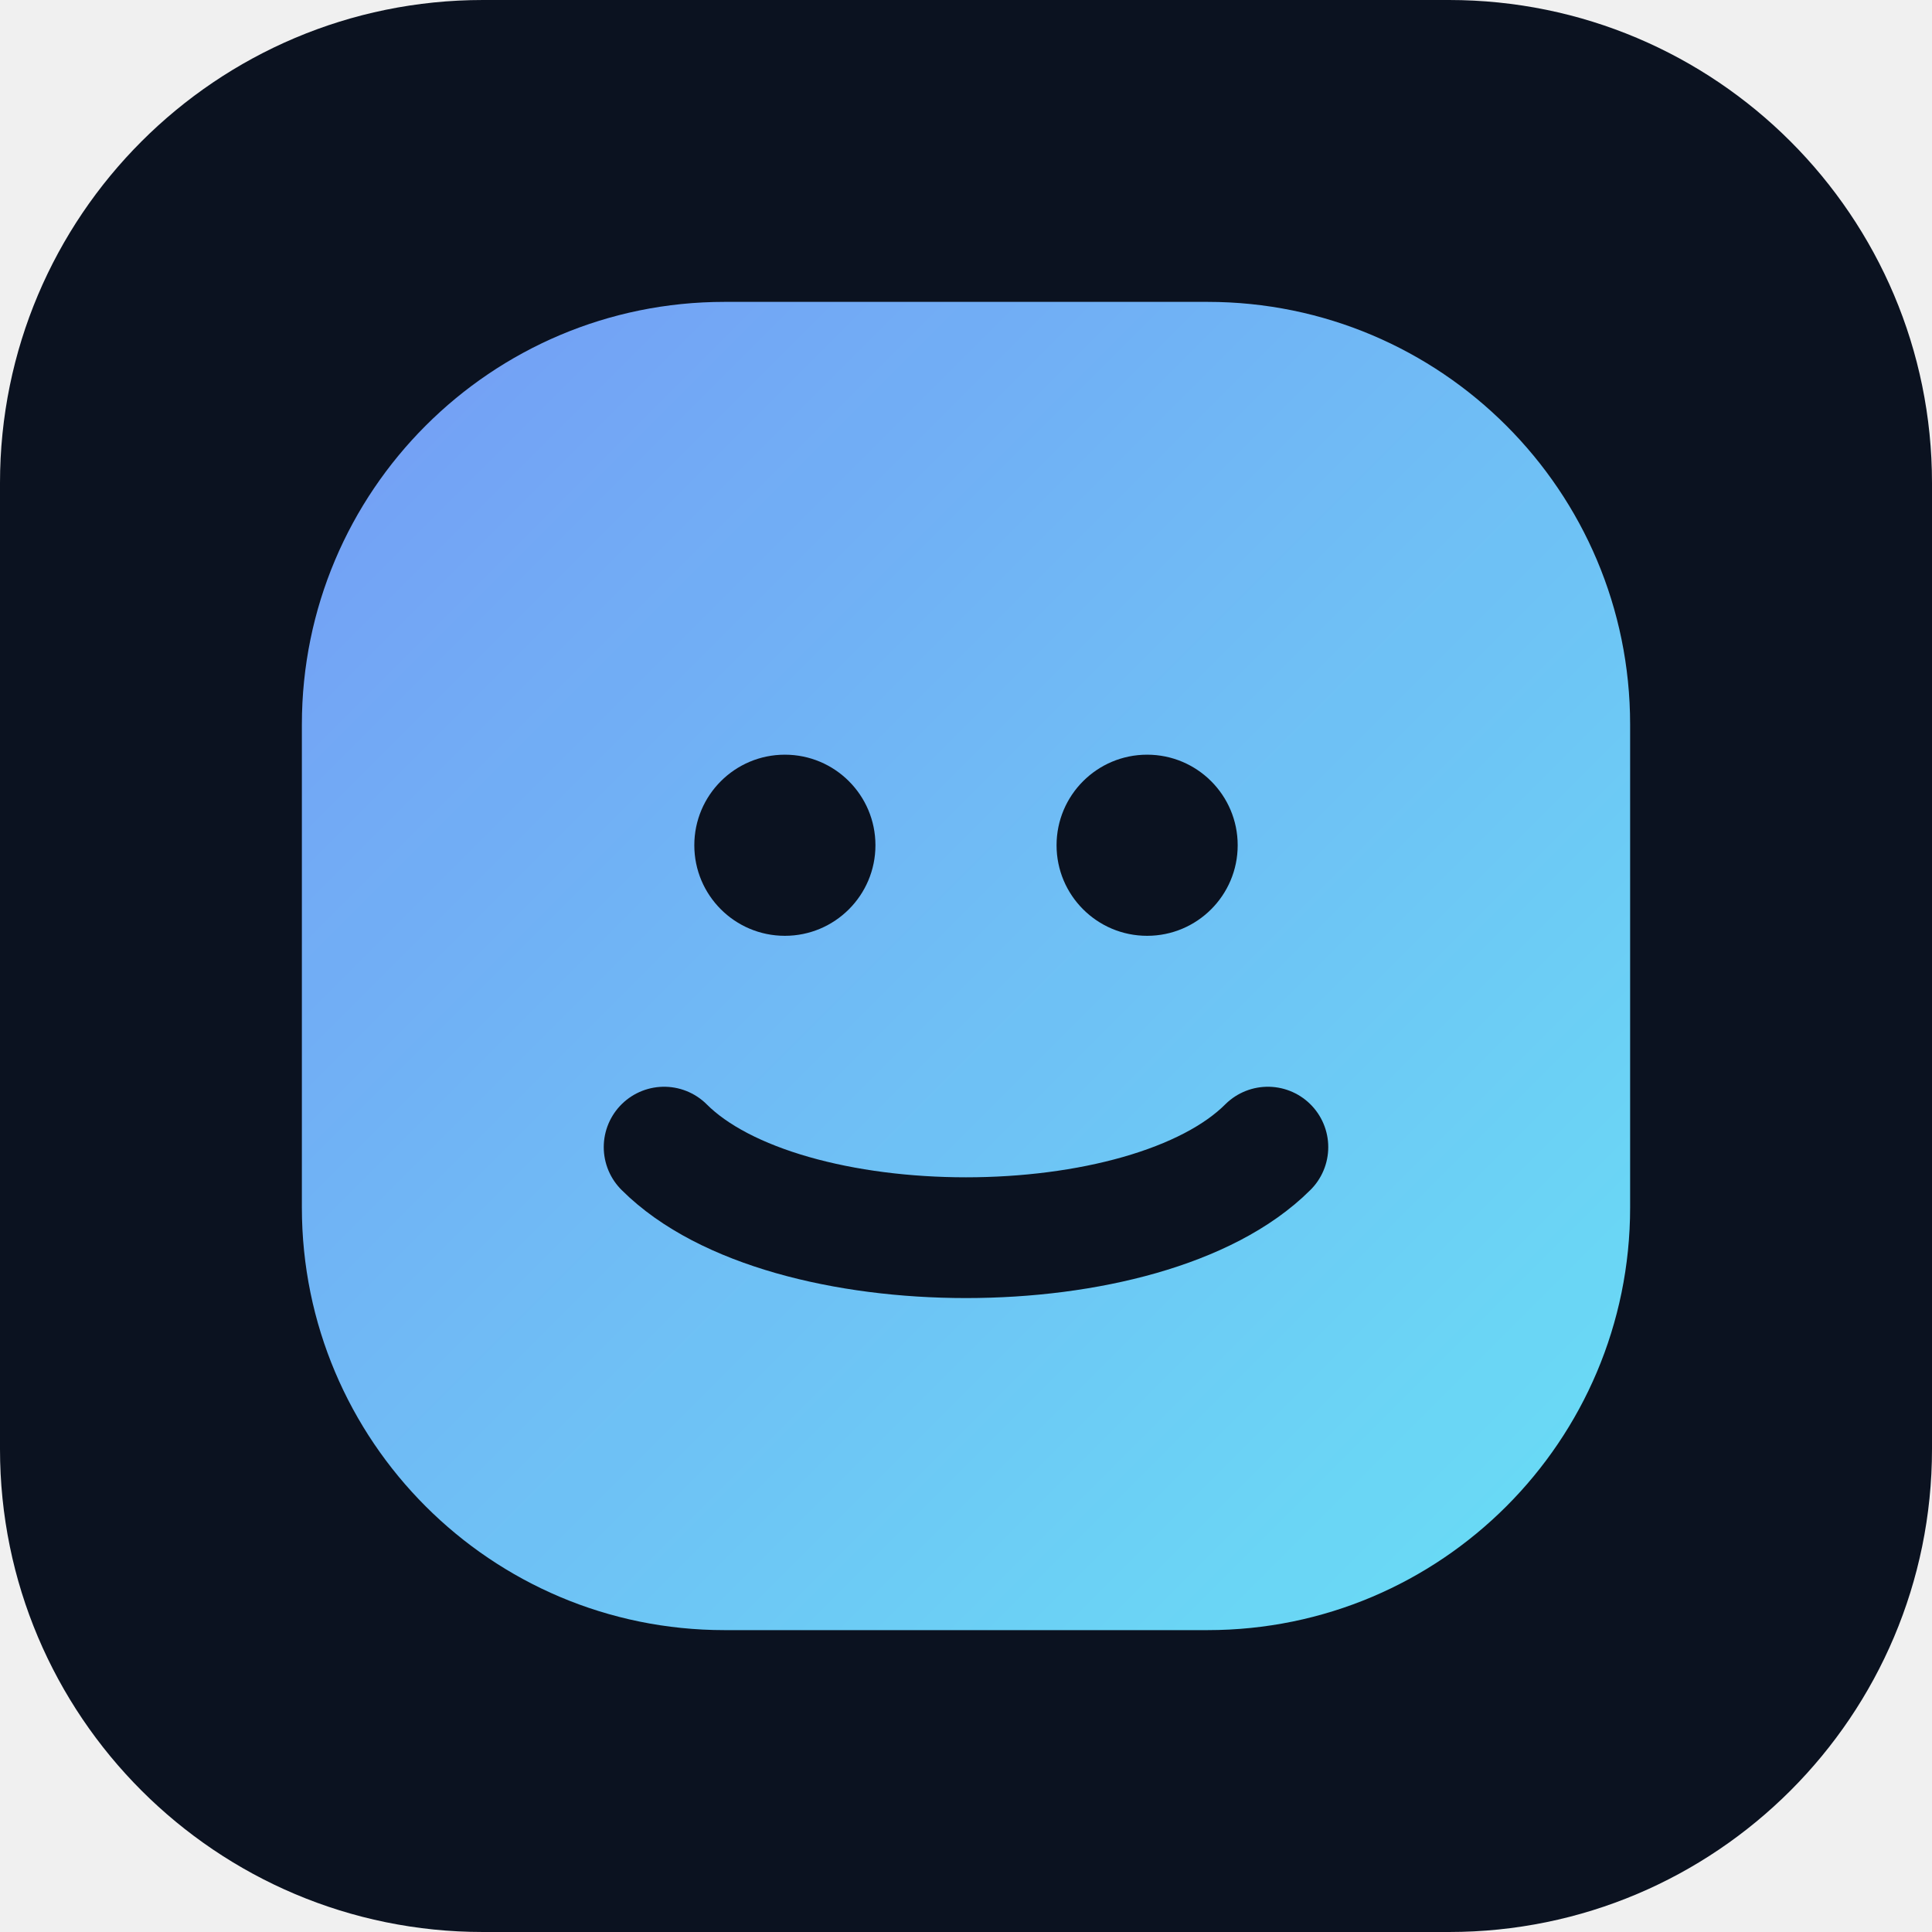
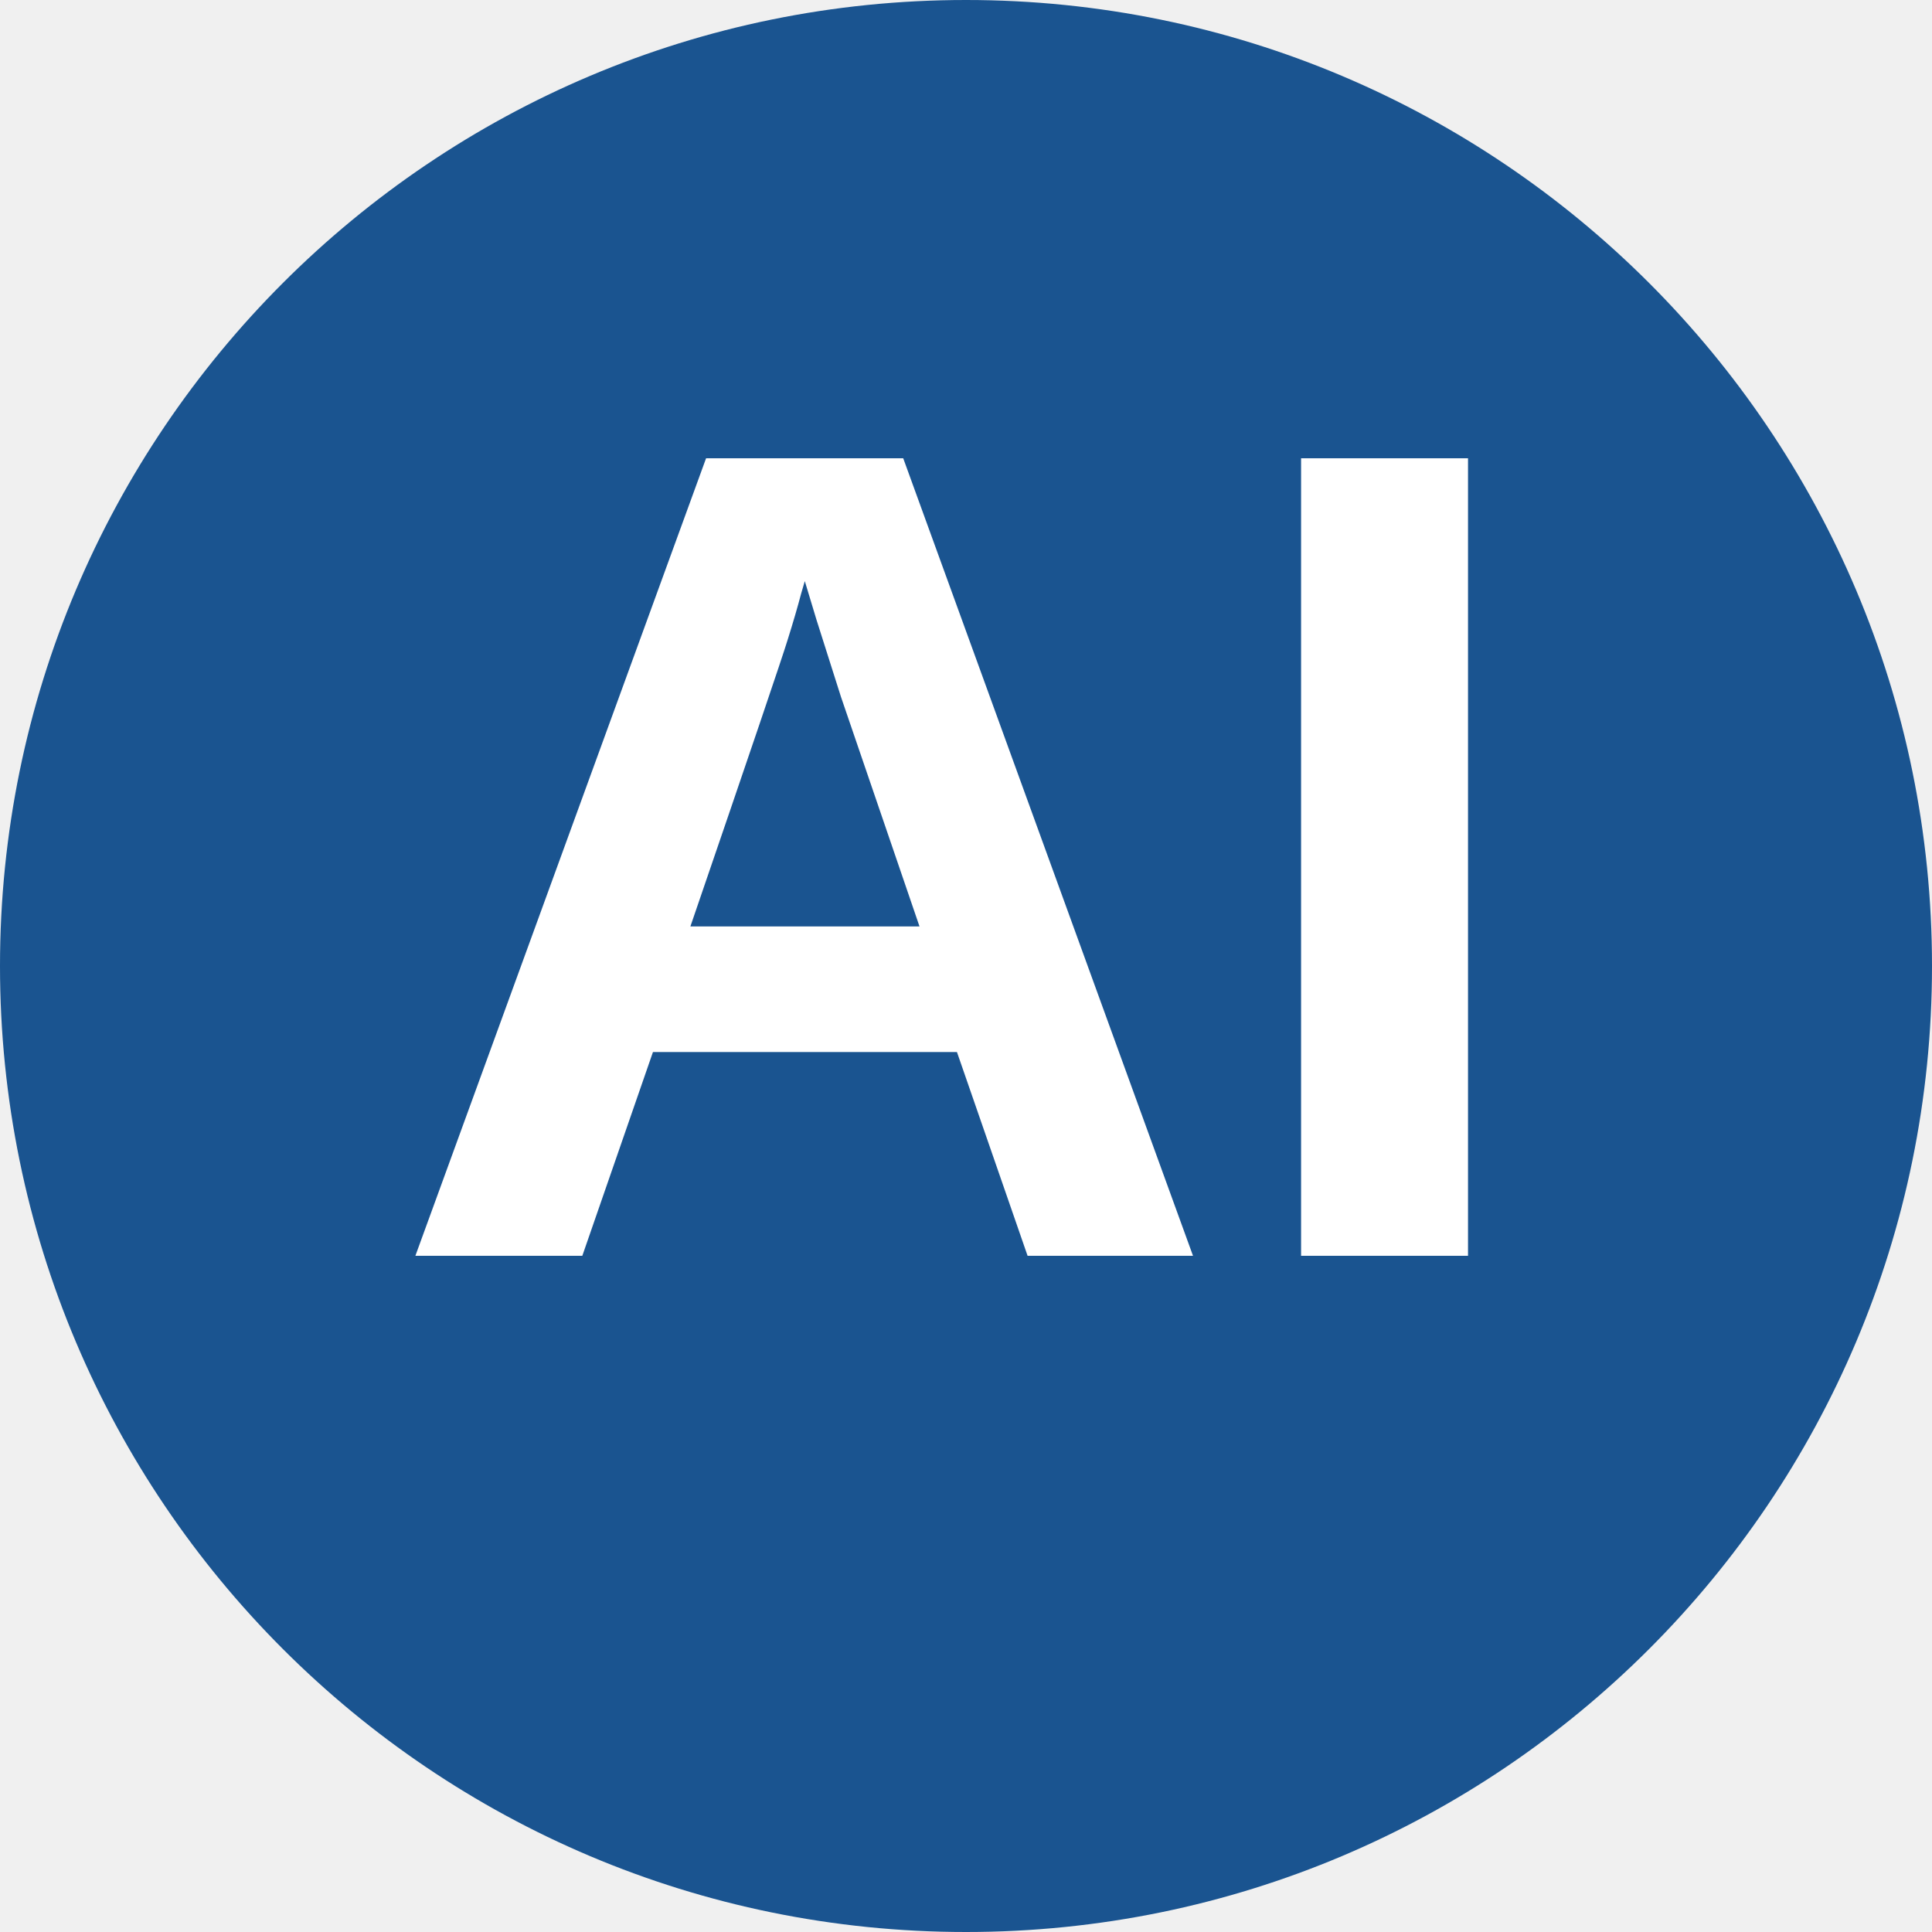
- <svg xmlns="http://www.w3.org/2000/svg" viewBox="0 0 64 64">
-   <defs>
-     <linearGradient id="g" x1="0" y1="0" x2="1" y2="1">
-       <stop offset="0" stop-color="#7aa2ff" />
-       <stop offset="1" stop-color="#6ceaff" />
-     </linearGradient>
-   </defs>
-   <rect width="64" height="64" rx="16" fill="#0b1220" />
-   <rect x="10" y="10" width="44" height="44" rx="14" fill="url(#g)" opacity="0.95" />
-   <path d="M22 38c4 4 16 4 20 0" fill="none" stroke="#0b1220" stroke-width="4" stroke-linecap="round" />
-   <circle cx="26" cy="28" r="3" fill="#0b1220" />
-   <circle cx="38" cy="28" r="3" fill="#0b1220" />
+ <svg xmlns="http://www.w3.org/2000/svg" viewBox="0 0 100 100">
+   <circle cx="50" cy="50" r="50" fill="#1a5490" />
+   <text x="50" y="65" font-family="Arial, sans-serif" font-size="60" font-weight="bold" fill="white" text-anchor="middle">AI</text>
</svg>
